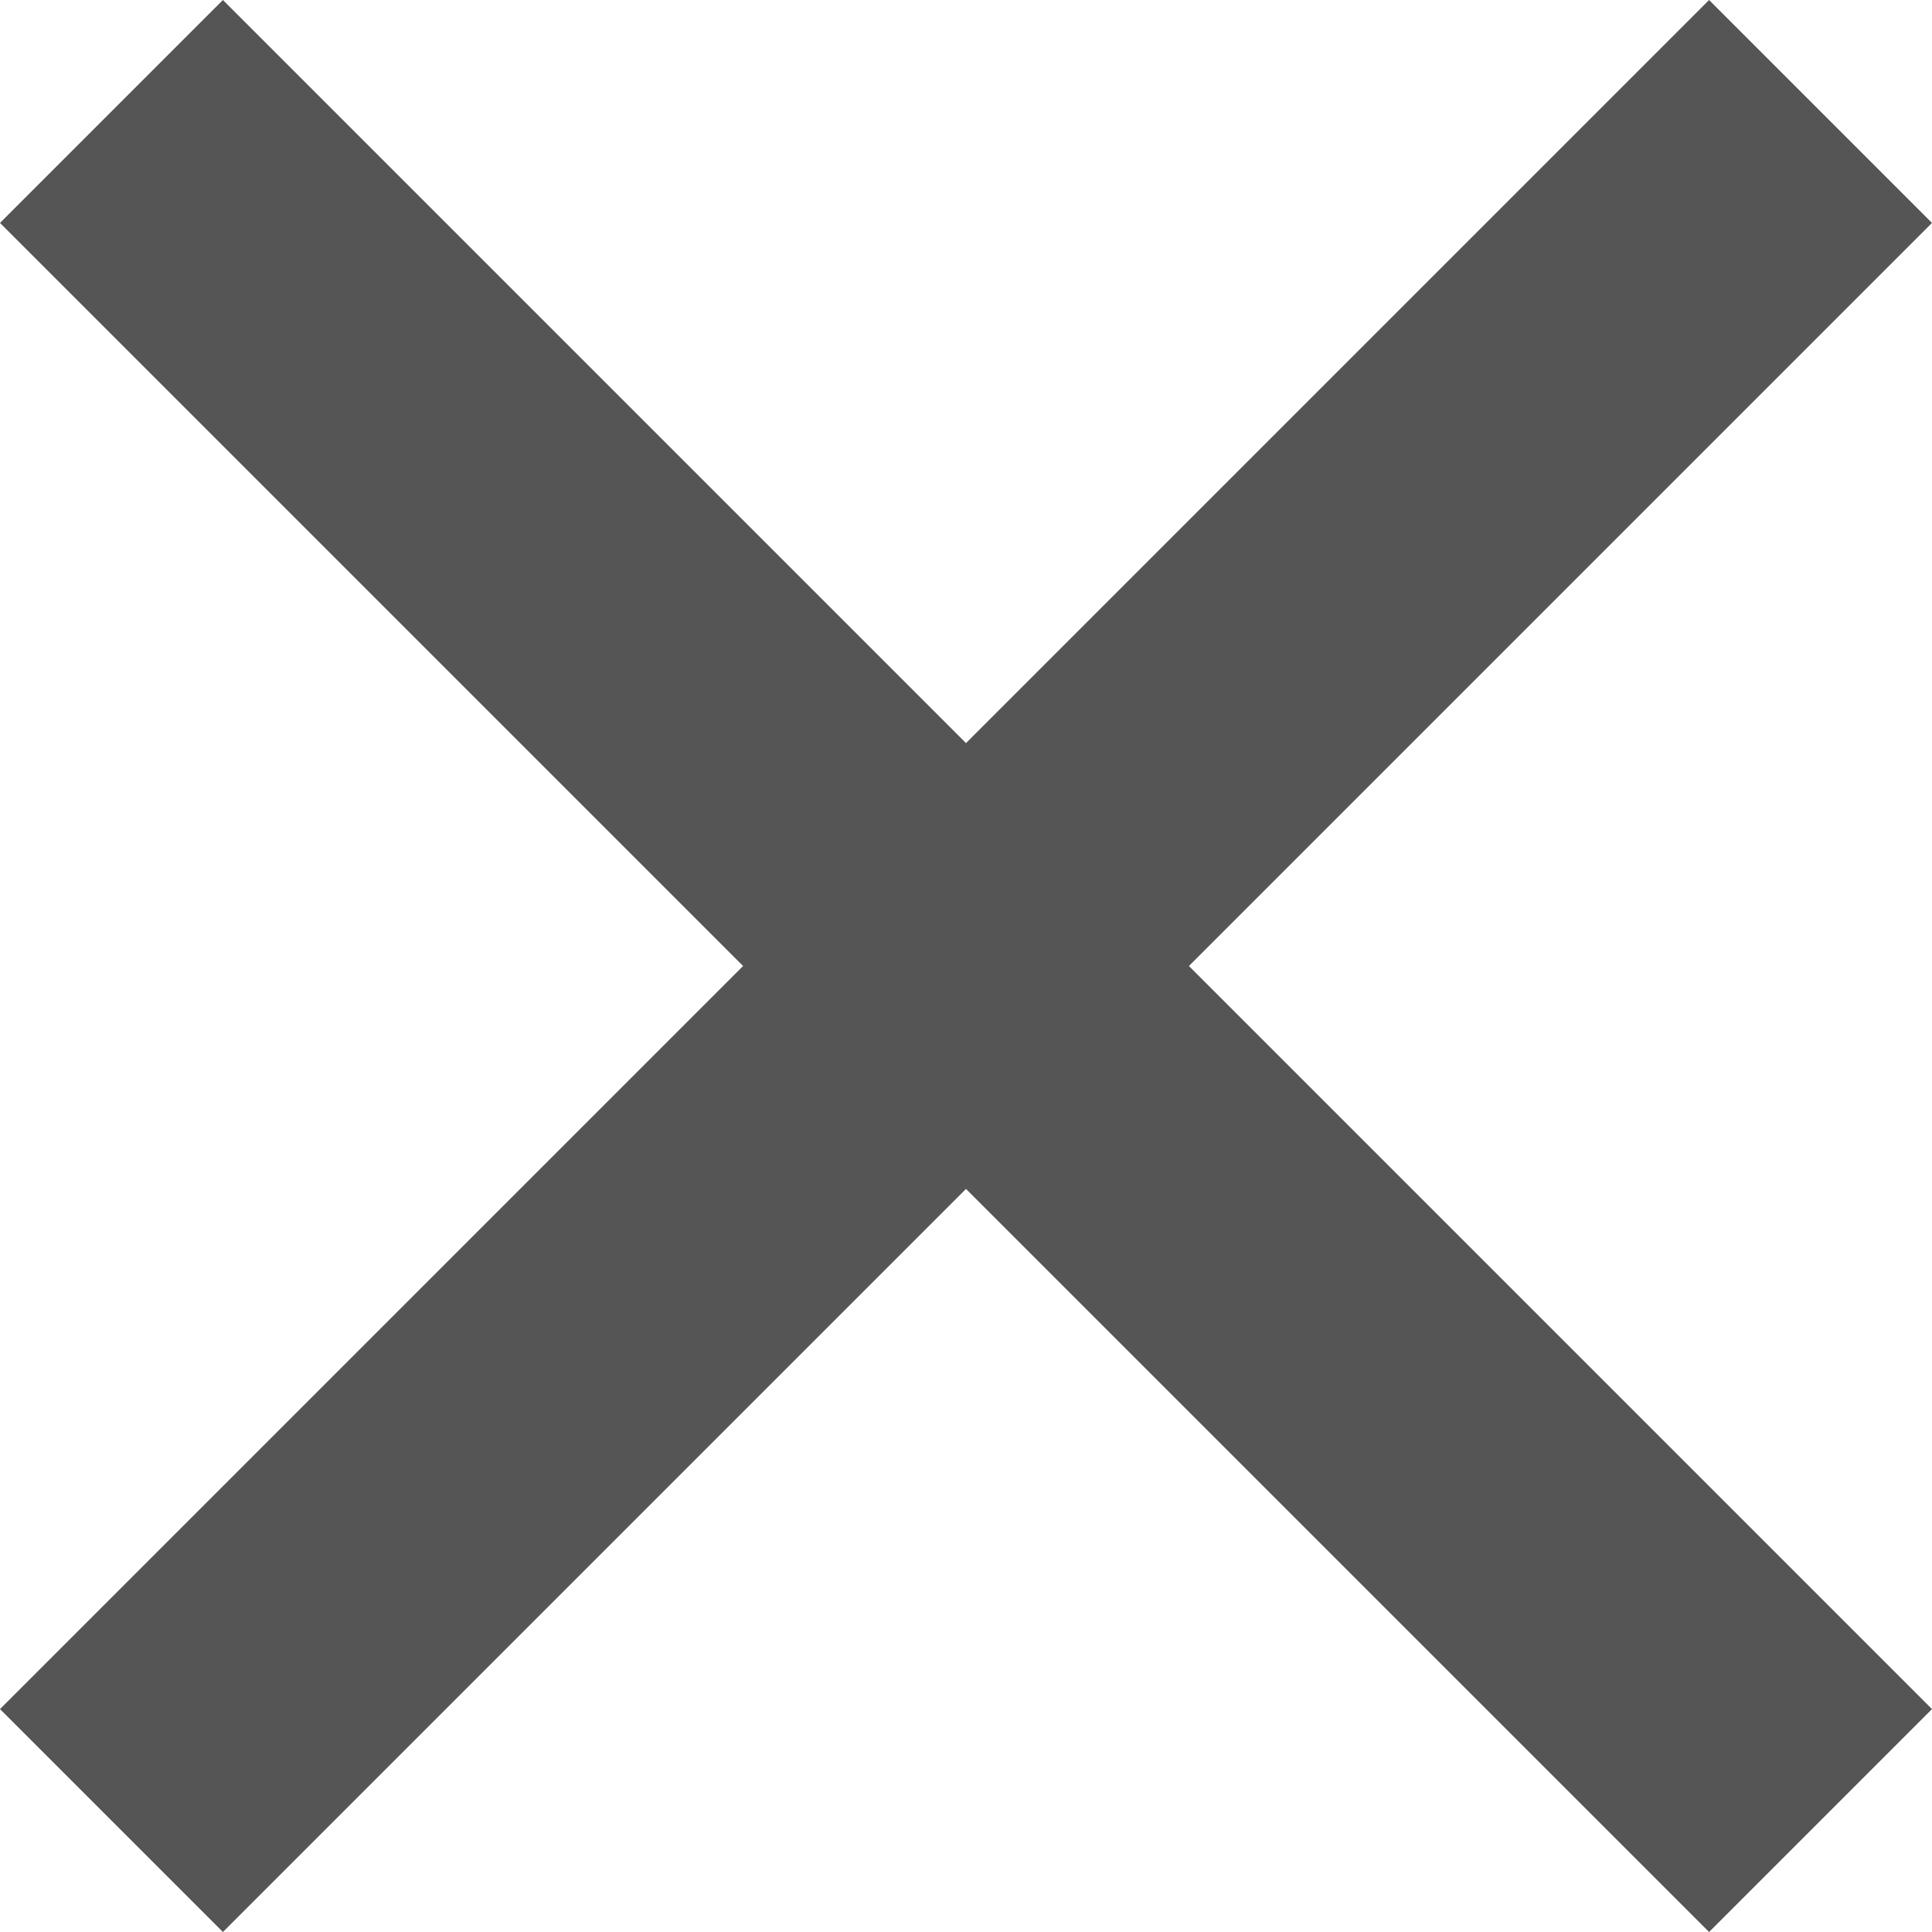
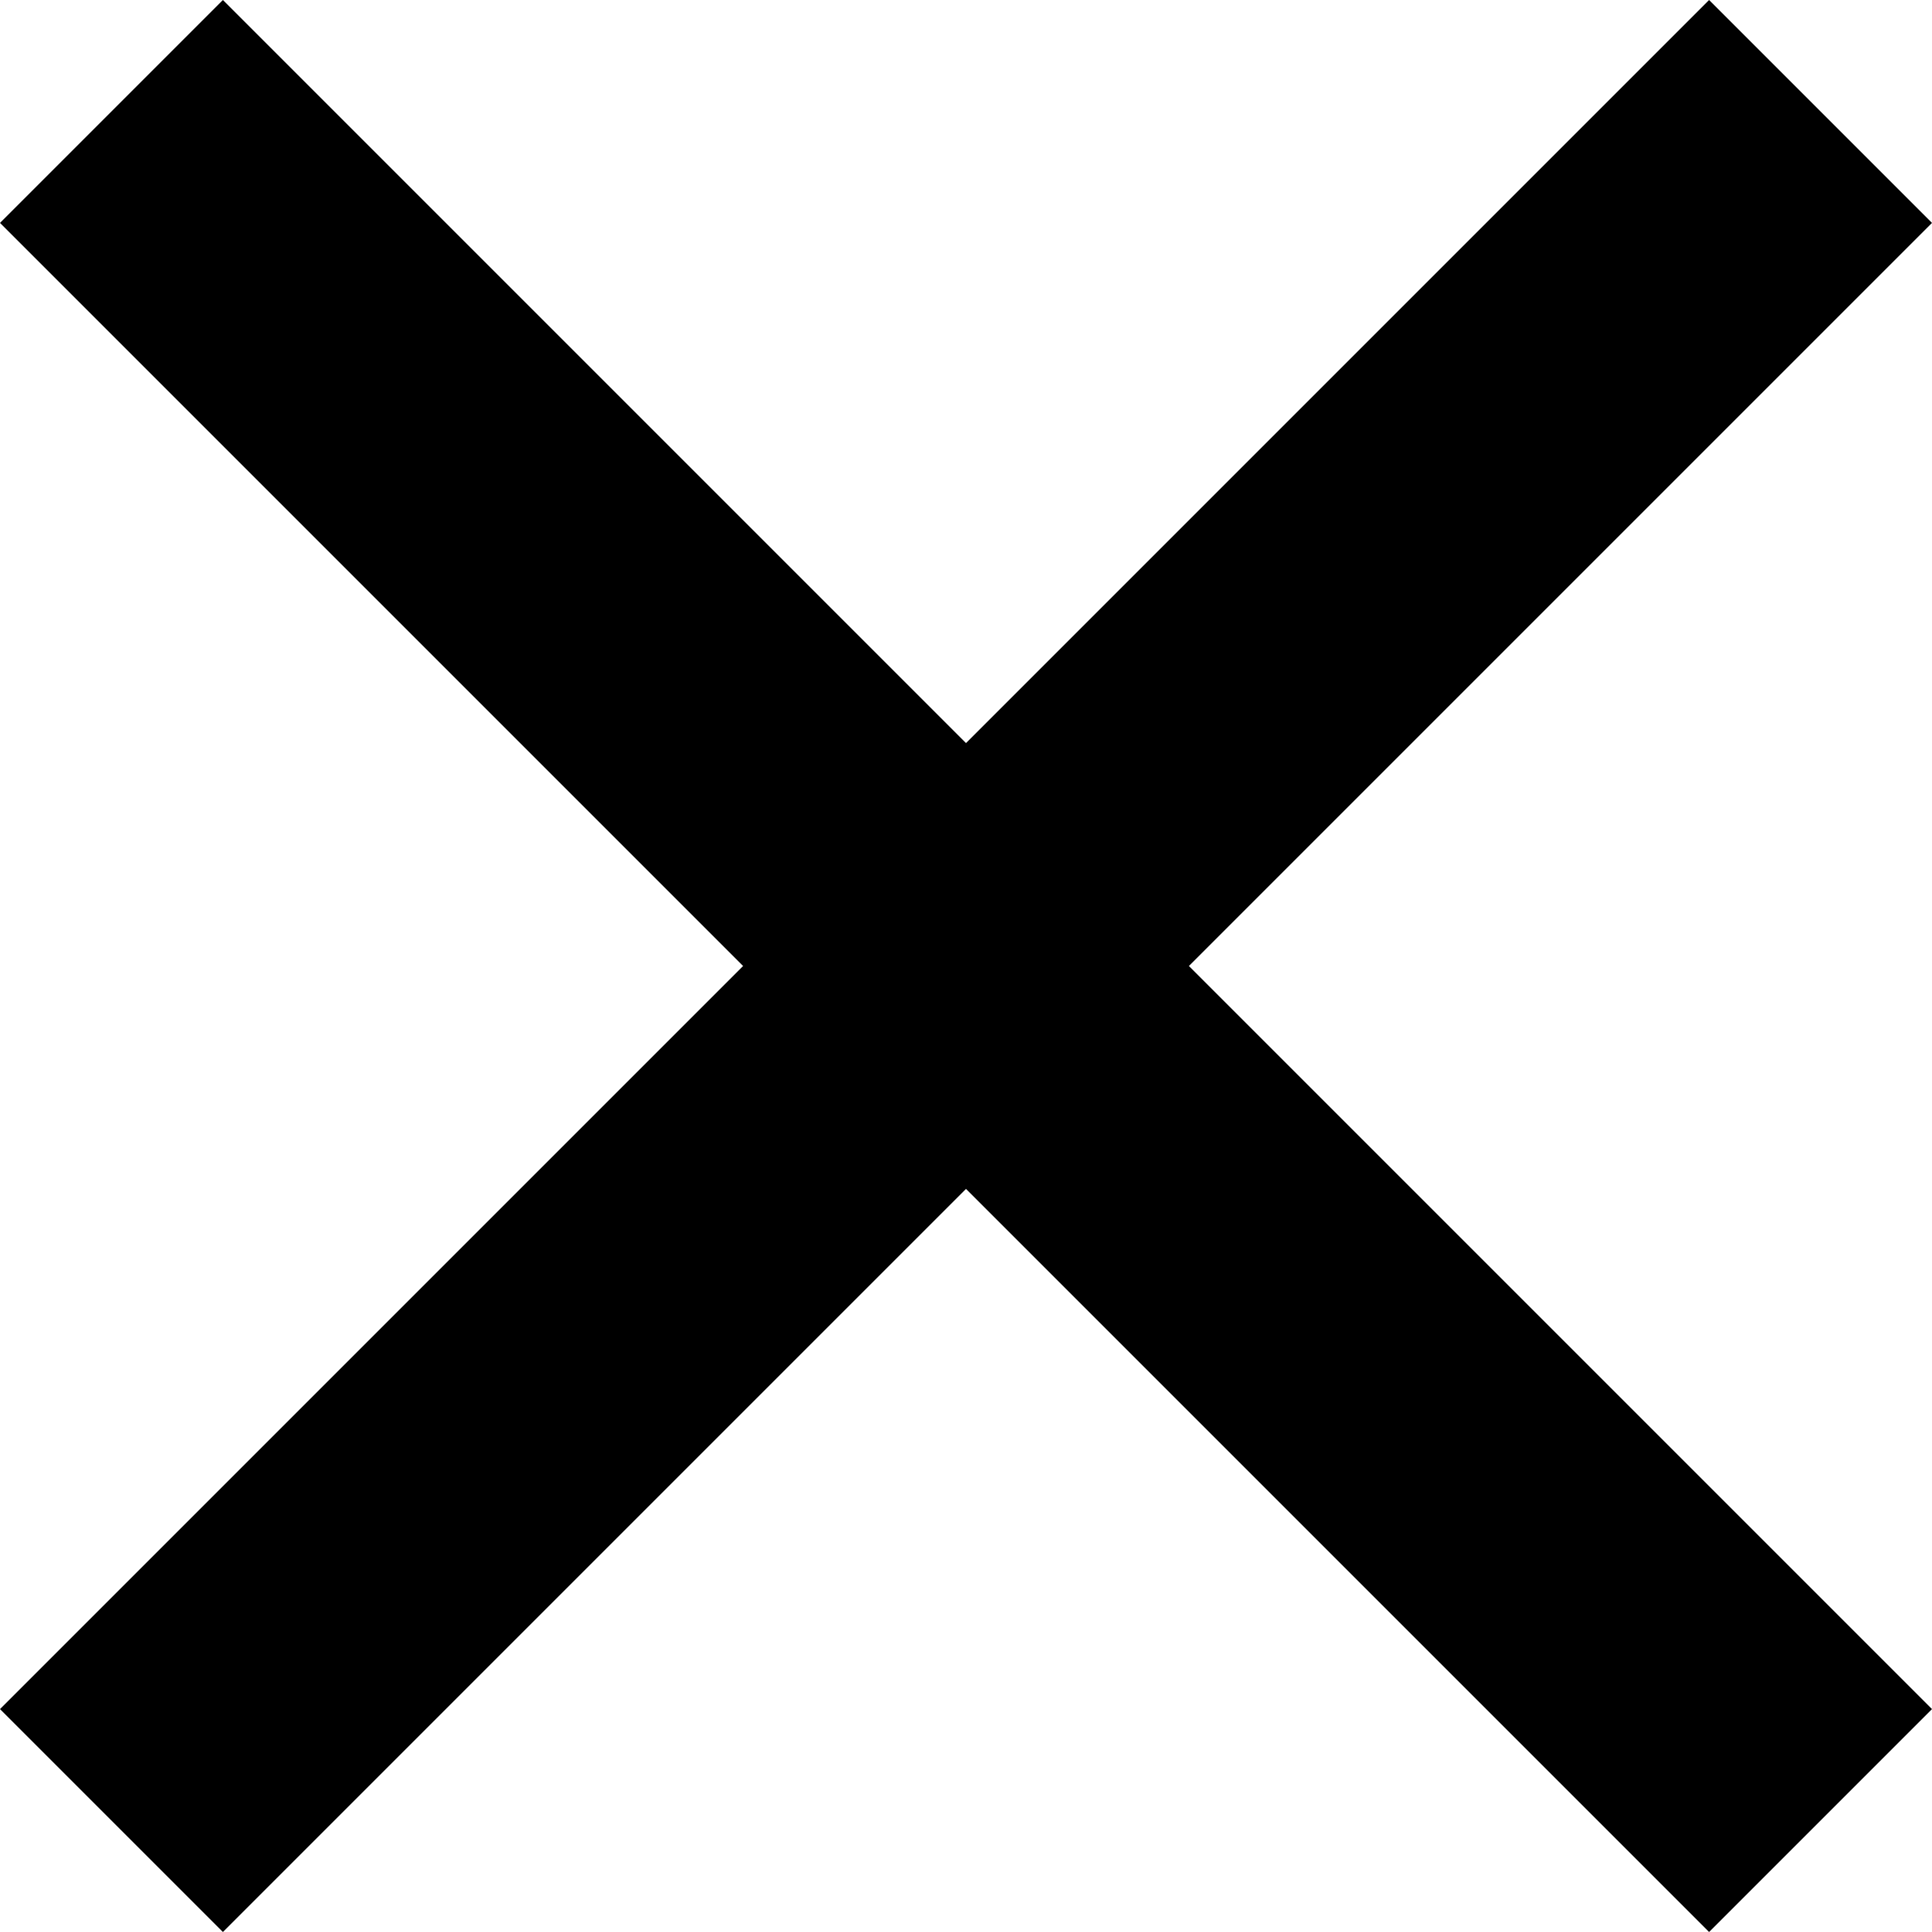
- <svg xmlns="http://www.w3.org/2000/svg" width="13px" height="13px" viewBox="0 0 13 13" version="1.1">
-   <defs />
-   <g id="Page-1" stroke="none" stroke-width="1" fill="none" fill-rule="evenodd">
-     <g id="SmallGrantsFund---Project-Detail" transform="translate(-1112, -470)">
-       <g id="popup" transform="translate(128, 444)">
-         <g id="Close-tooltip" transform="translate(975, 17)">
-           <polygon id="Combined-Shape" fill="#555555" points="10.5 9 9 10.5 14 15.5 9 20.5 10.5 22 15.5 17 20.5 22 22 20.5 17 15.5 22 10.5 20.5 9 15.5 14" />
-           <rect id="Rectangle-3" x="0" y="0" width="32" height="32" />
-         </g>
-       </g>
-     </g>
-   </g>
+ <svg xmlns="http://www.w3.org/2000/svg" version="1.1" width="32" height="32" viewBox="0 0 32 32">
+   <path d="M3.692 0l-3.692 3.692 12.308 12.308-12.308 12.308 3.692 3.692 12.308-12.308 12.308 12.308 3.692-3.692-12.308-12.308 12.308-12.308-3.692-3.692-12.308 12.308z" />
</svg>
